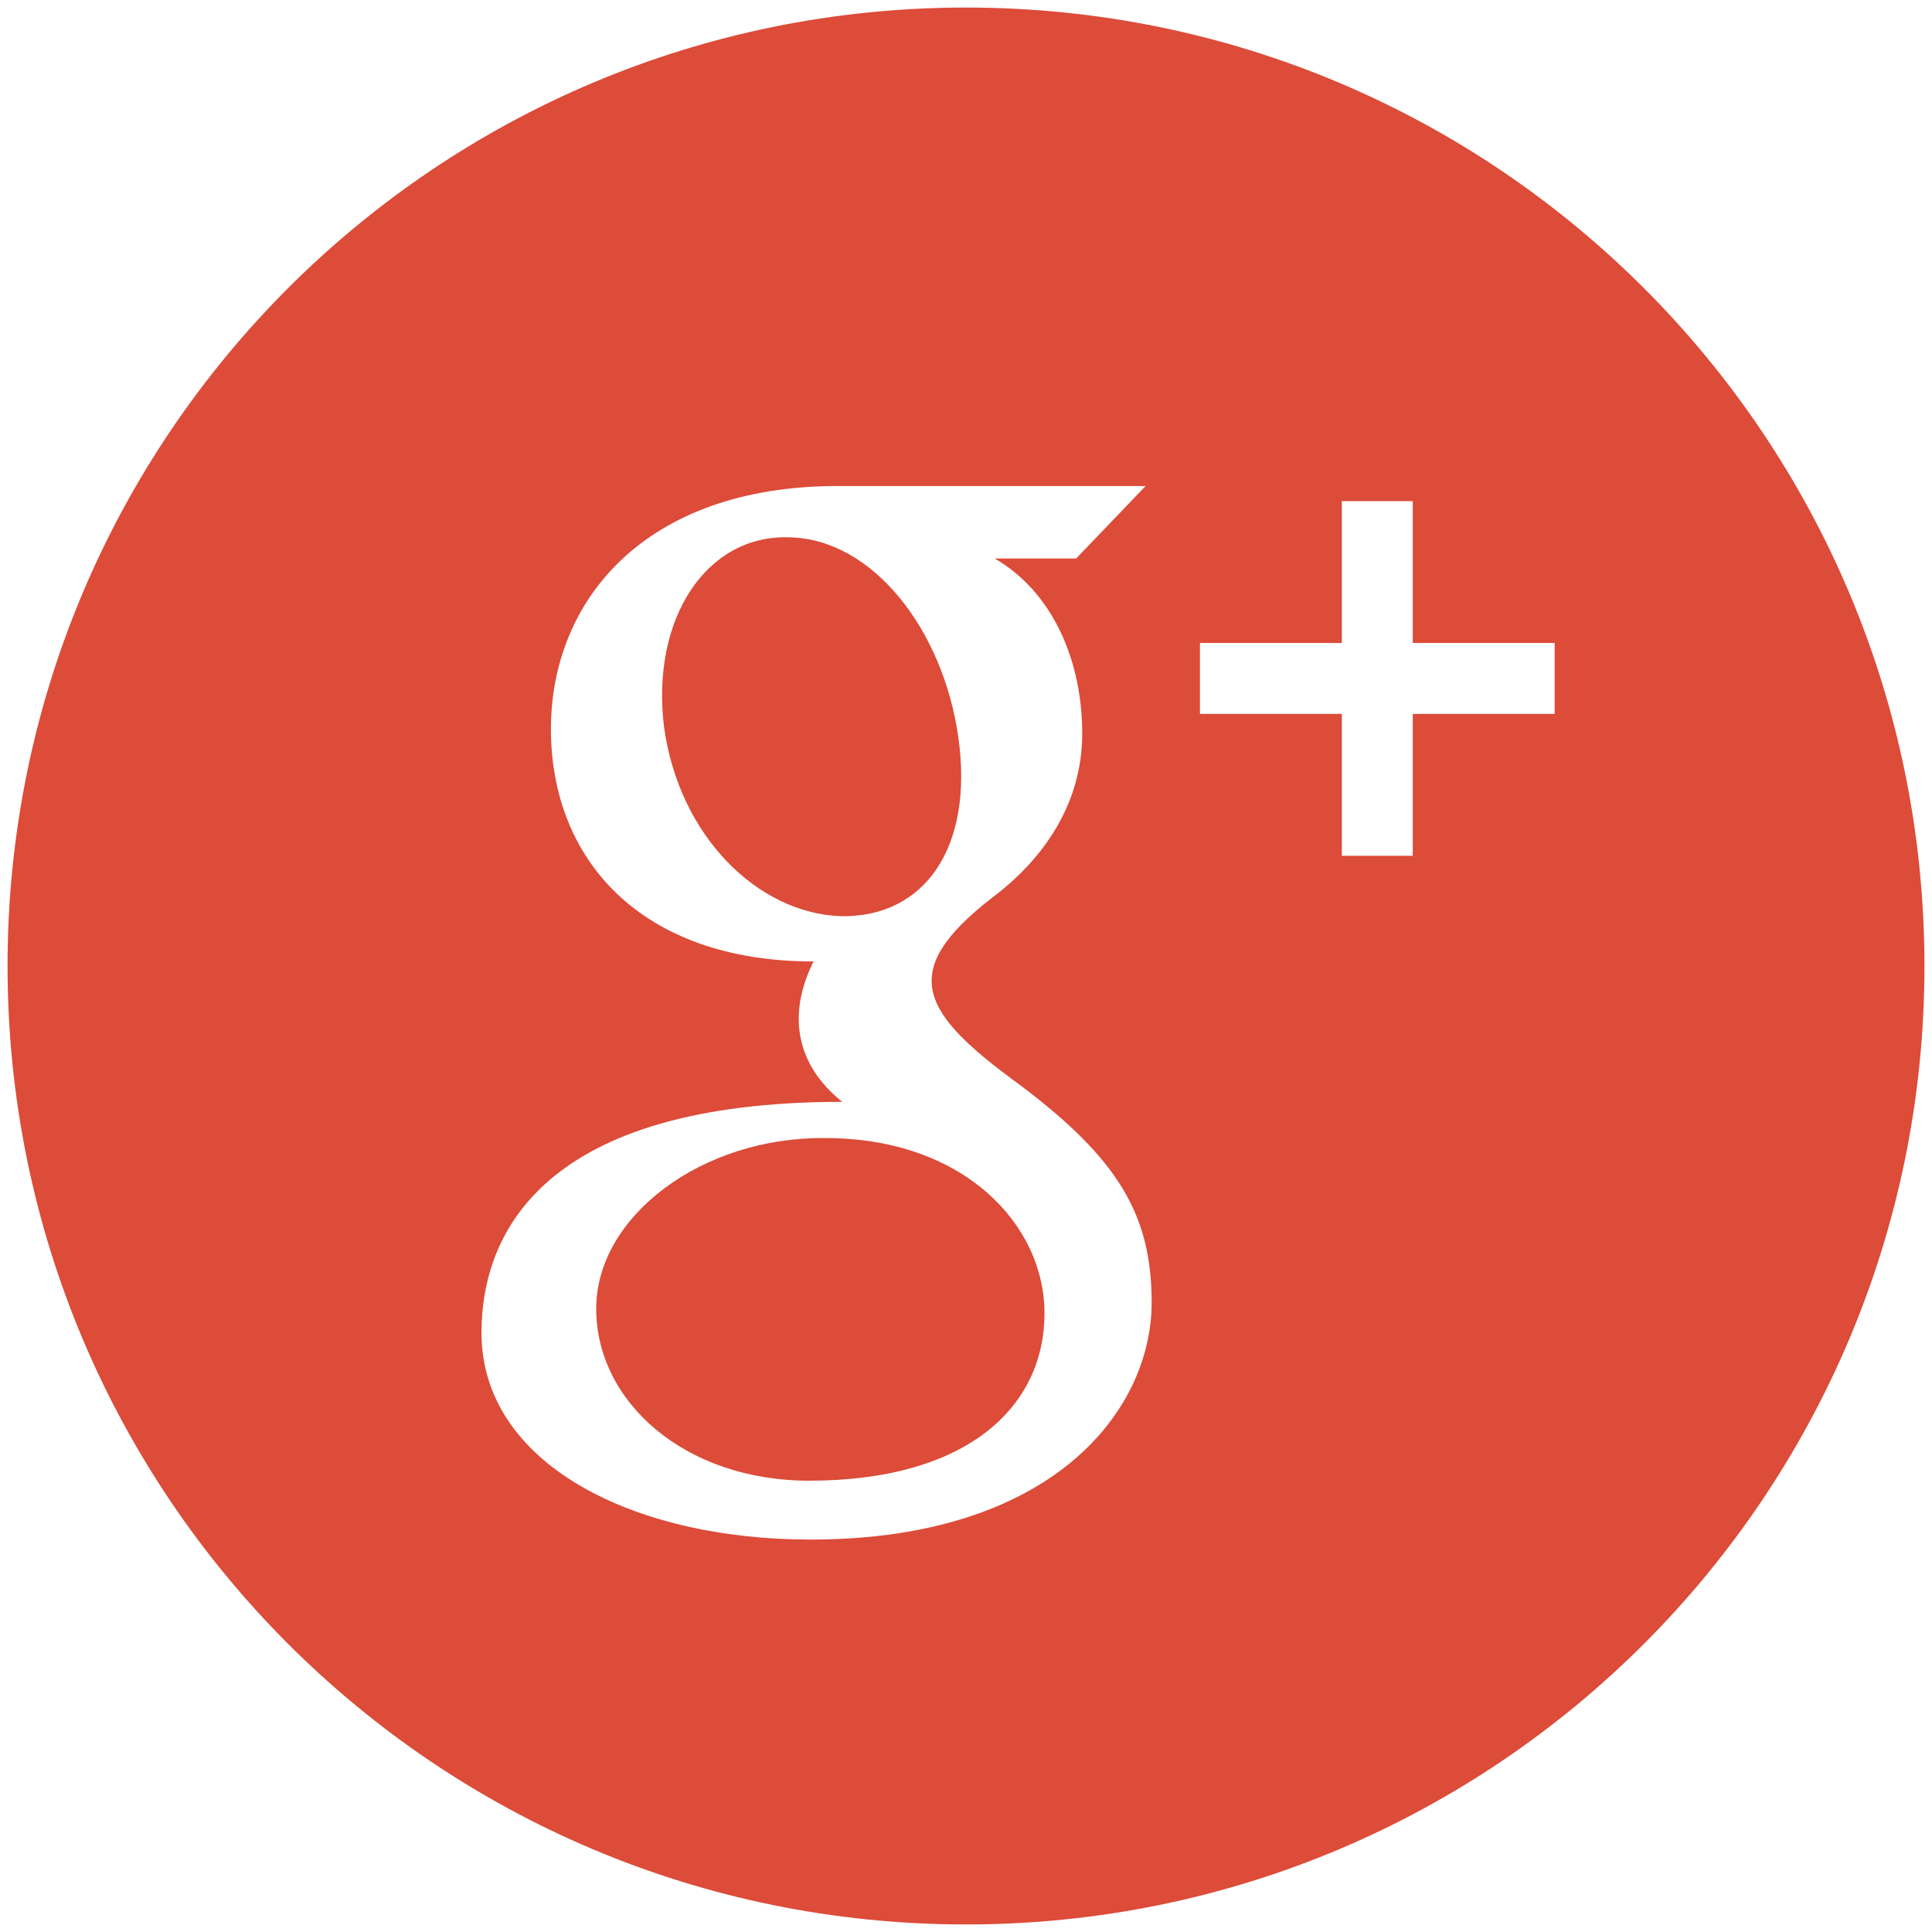
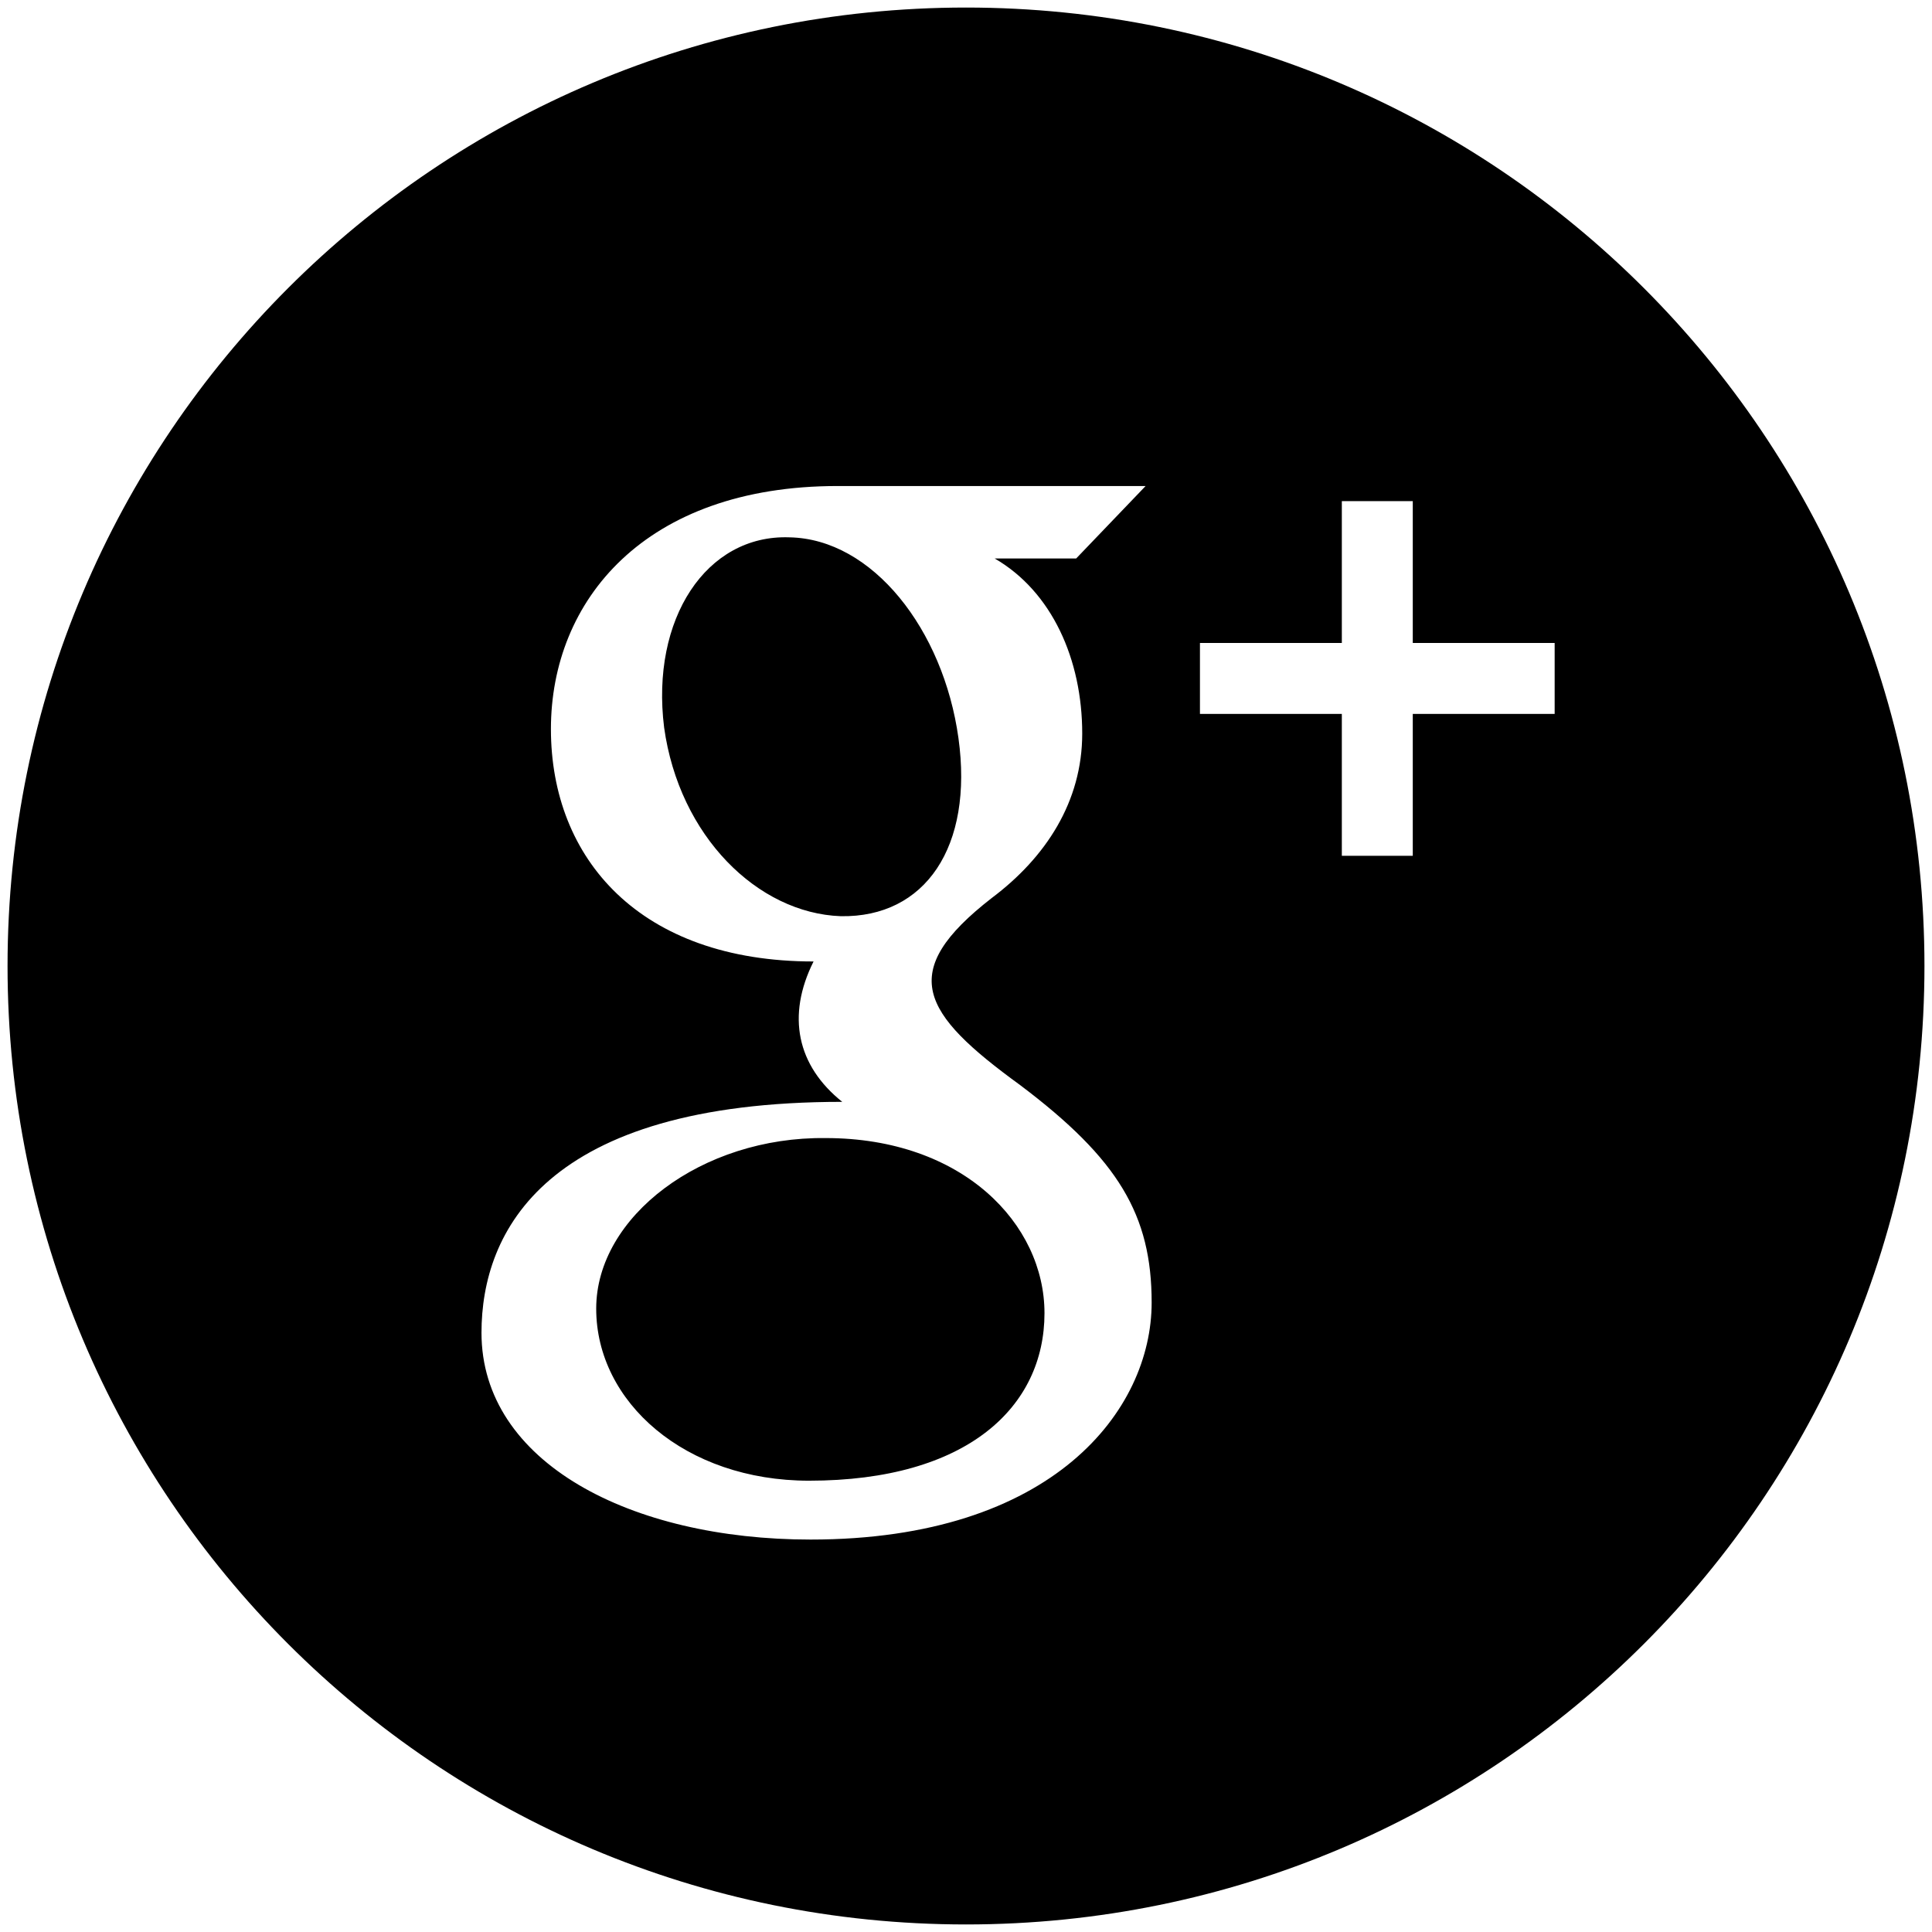
<svg xmlns="http://www.w3.org/2000/svg" version="1.1" id="Layer_1" x="0px" y="0px" width="128px" height="128px" viewBox="0 0 128 128" enable-background="new 0 0 128 128" xml:space="preserve">
-   <path id="google" fill="#DD4B39" d="M69.2,87c0,6.2-5.1,11.1-15.6,11.1c-8.2,0-14.1-5.2-14.1-11.4  c0-6.1,7-11.4,15.2-11.3C63.8,75.4,69.2,81.1,69.2,87z M127.5,64c0,35.1-28.4,63.5-63.5,63.5S0.5,99.1,0.5,64S28.9,0.5,64,0.5  S127.5,28.9,127.5,64z M76.3,86.3c0-5.8-2.2-9.5-8.7-14.4c-6.6-4.8-8.2-7.5-1.9-12.4c3.6-2.7,6-6.4,6-10.9c0-4.9-2-9.4-5.8-11.6h5.4  l4.6-4.8c0,0-17.2,0-20.4,0c-12.8,0-19,7.6-19,16.1c0,8.6,5.9,15.4,17.4,15.4c-1.8,3.6-1.1,6.9,1.9,9.3c-19.7,0-23.9,8.6-23.9,15.3  c0,8.6,9.9,13.7,21.8,13.7C69.8,102,76.3,93.4,76.3,86.3z M103,42.6h-9.4v-9.4h-4.7v9.4h-9.4v4.7h9.4v9.4h4.7v-9.4h9.4V42.6z   M63.5,48.9c-1-7.2-5.7-13.2-11.2-13.3c-5.5-0.2-9.2,5.4-8.3,12.6c1,7.2,6.2,12.3,11.7,12.5C61.3,60.8,64.5,56.1,63.5,48.9z" />
+   <path id="google" d="M69.2,87c0,6.2-5.1,11.1-15.6,11.1c-8.2,0-14.1-5.2-14.1-11.4  c0-6.1,7-11.4,15.2-11.3C63.8,75.4,69.2,81.1,69.2,87z M127.5,64c0,35.1-28.4,63.5-63.5,63.5S0.5,99.1,0.5,64S28.9,0.5,64,0.5  S127.5,28.9,127.5,64z M76.3,86.3c0-5.8-2.2-9.5-8.7-14.4c-6.6-4.8-8.2-7.5-1.9-12.4c3.6-2.7,6-6.4,6-10.9c0-4.9-2-9.4-5.8-11.6h5.4  l4.6-4.8c0,0-17.2,0-20.4,0c-12.8,0-19,7.6-19,16.1c0,8.6,5.9,15.4,17.4,15.4c-1.8,3.6-1.1,6.9,1.9,9.3c-19.7,0-23.9,8.6-23.9,15.3  c0,8.6,9.9,13.7,21.8,13.7C69.8,102,76.3,93.4,76.3,86.3z M103,42.6h-9.4v-9.4h-4.7v9.4h-9.4v4.7h9.4v9.4h4.7v-9.4h9.4V42.6z   M63.5,48.9c-1-7.2-5.7-13.2-11.2-13.3c-5.5-0.2-9.2,5.4-8.3,12.6c1,7.2,6.2,12.3,11.7,12.5C61.3,60.8,64.5,56.1,63.5,48.9z" />
</svg>
